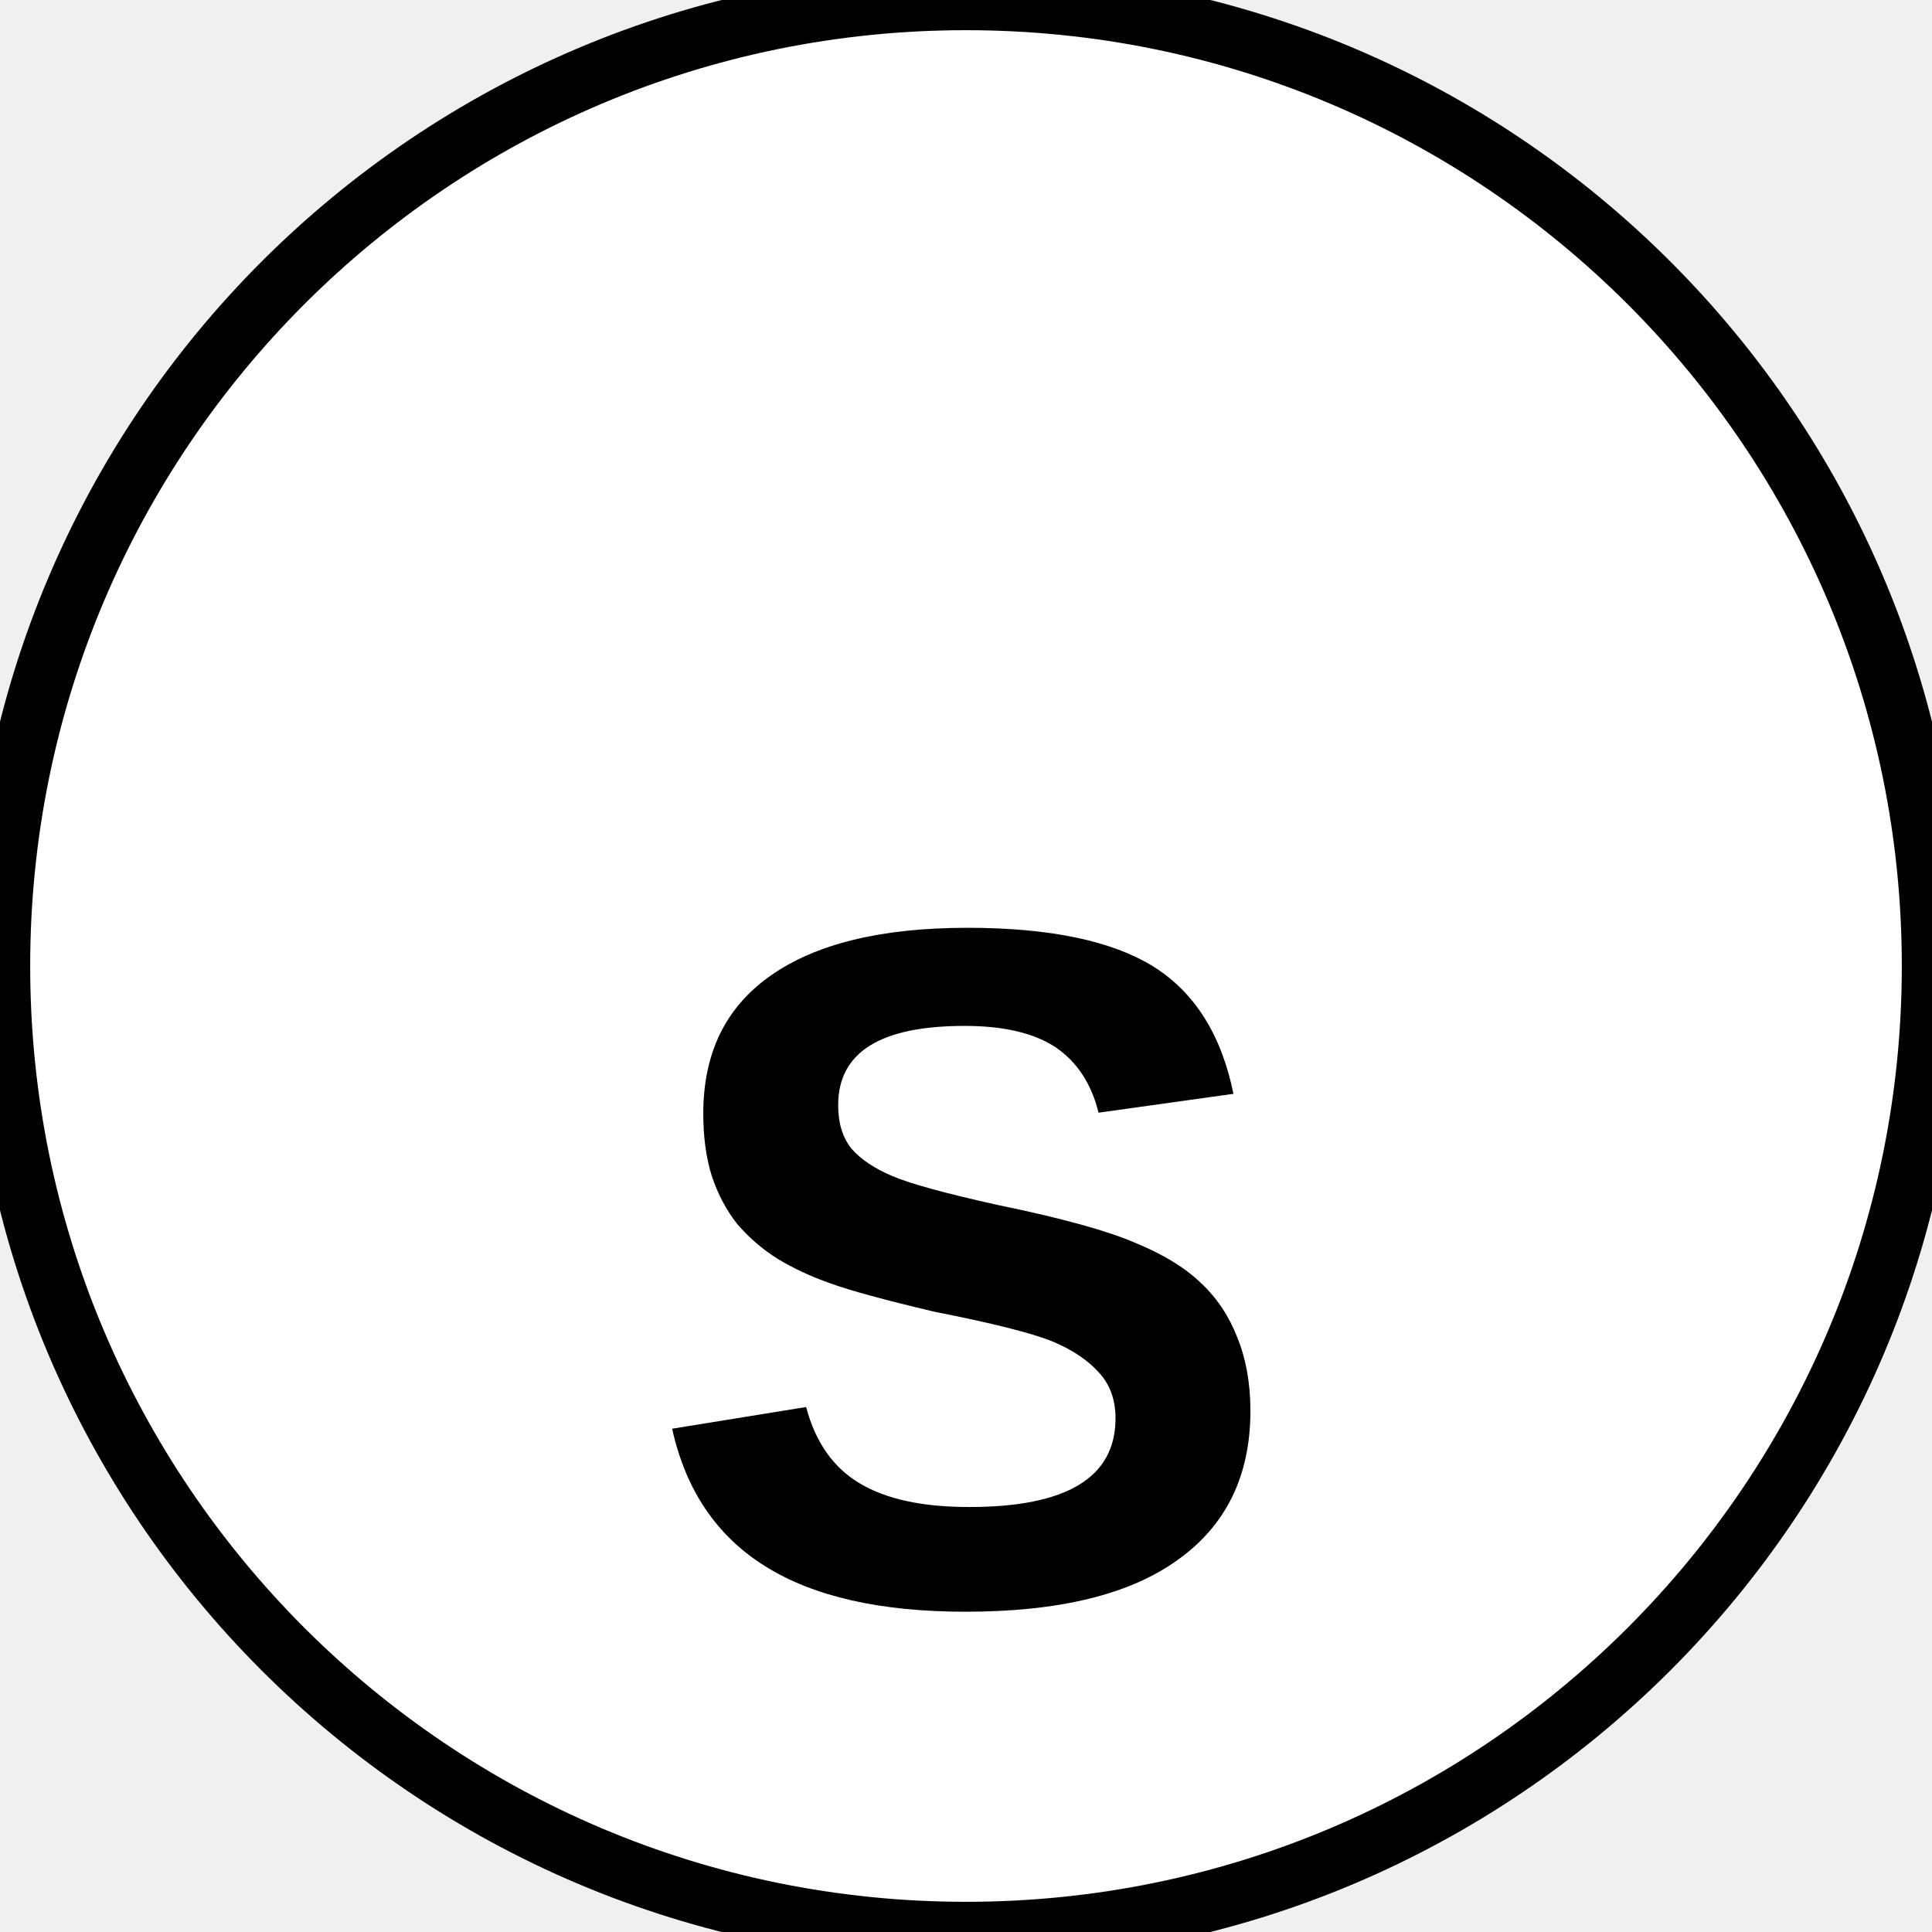
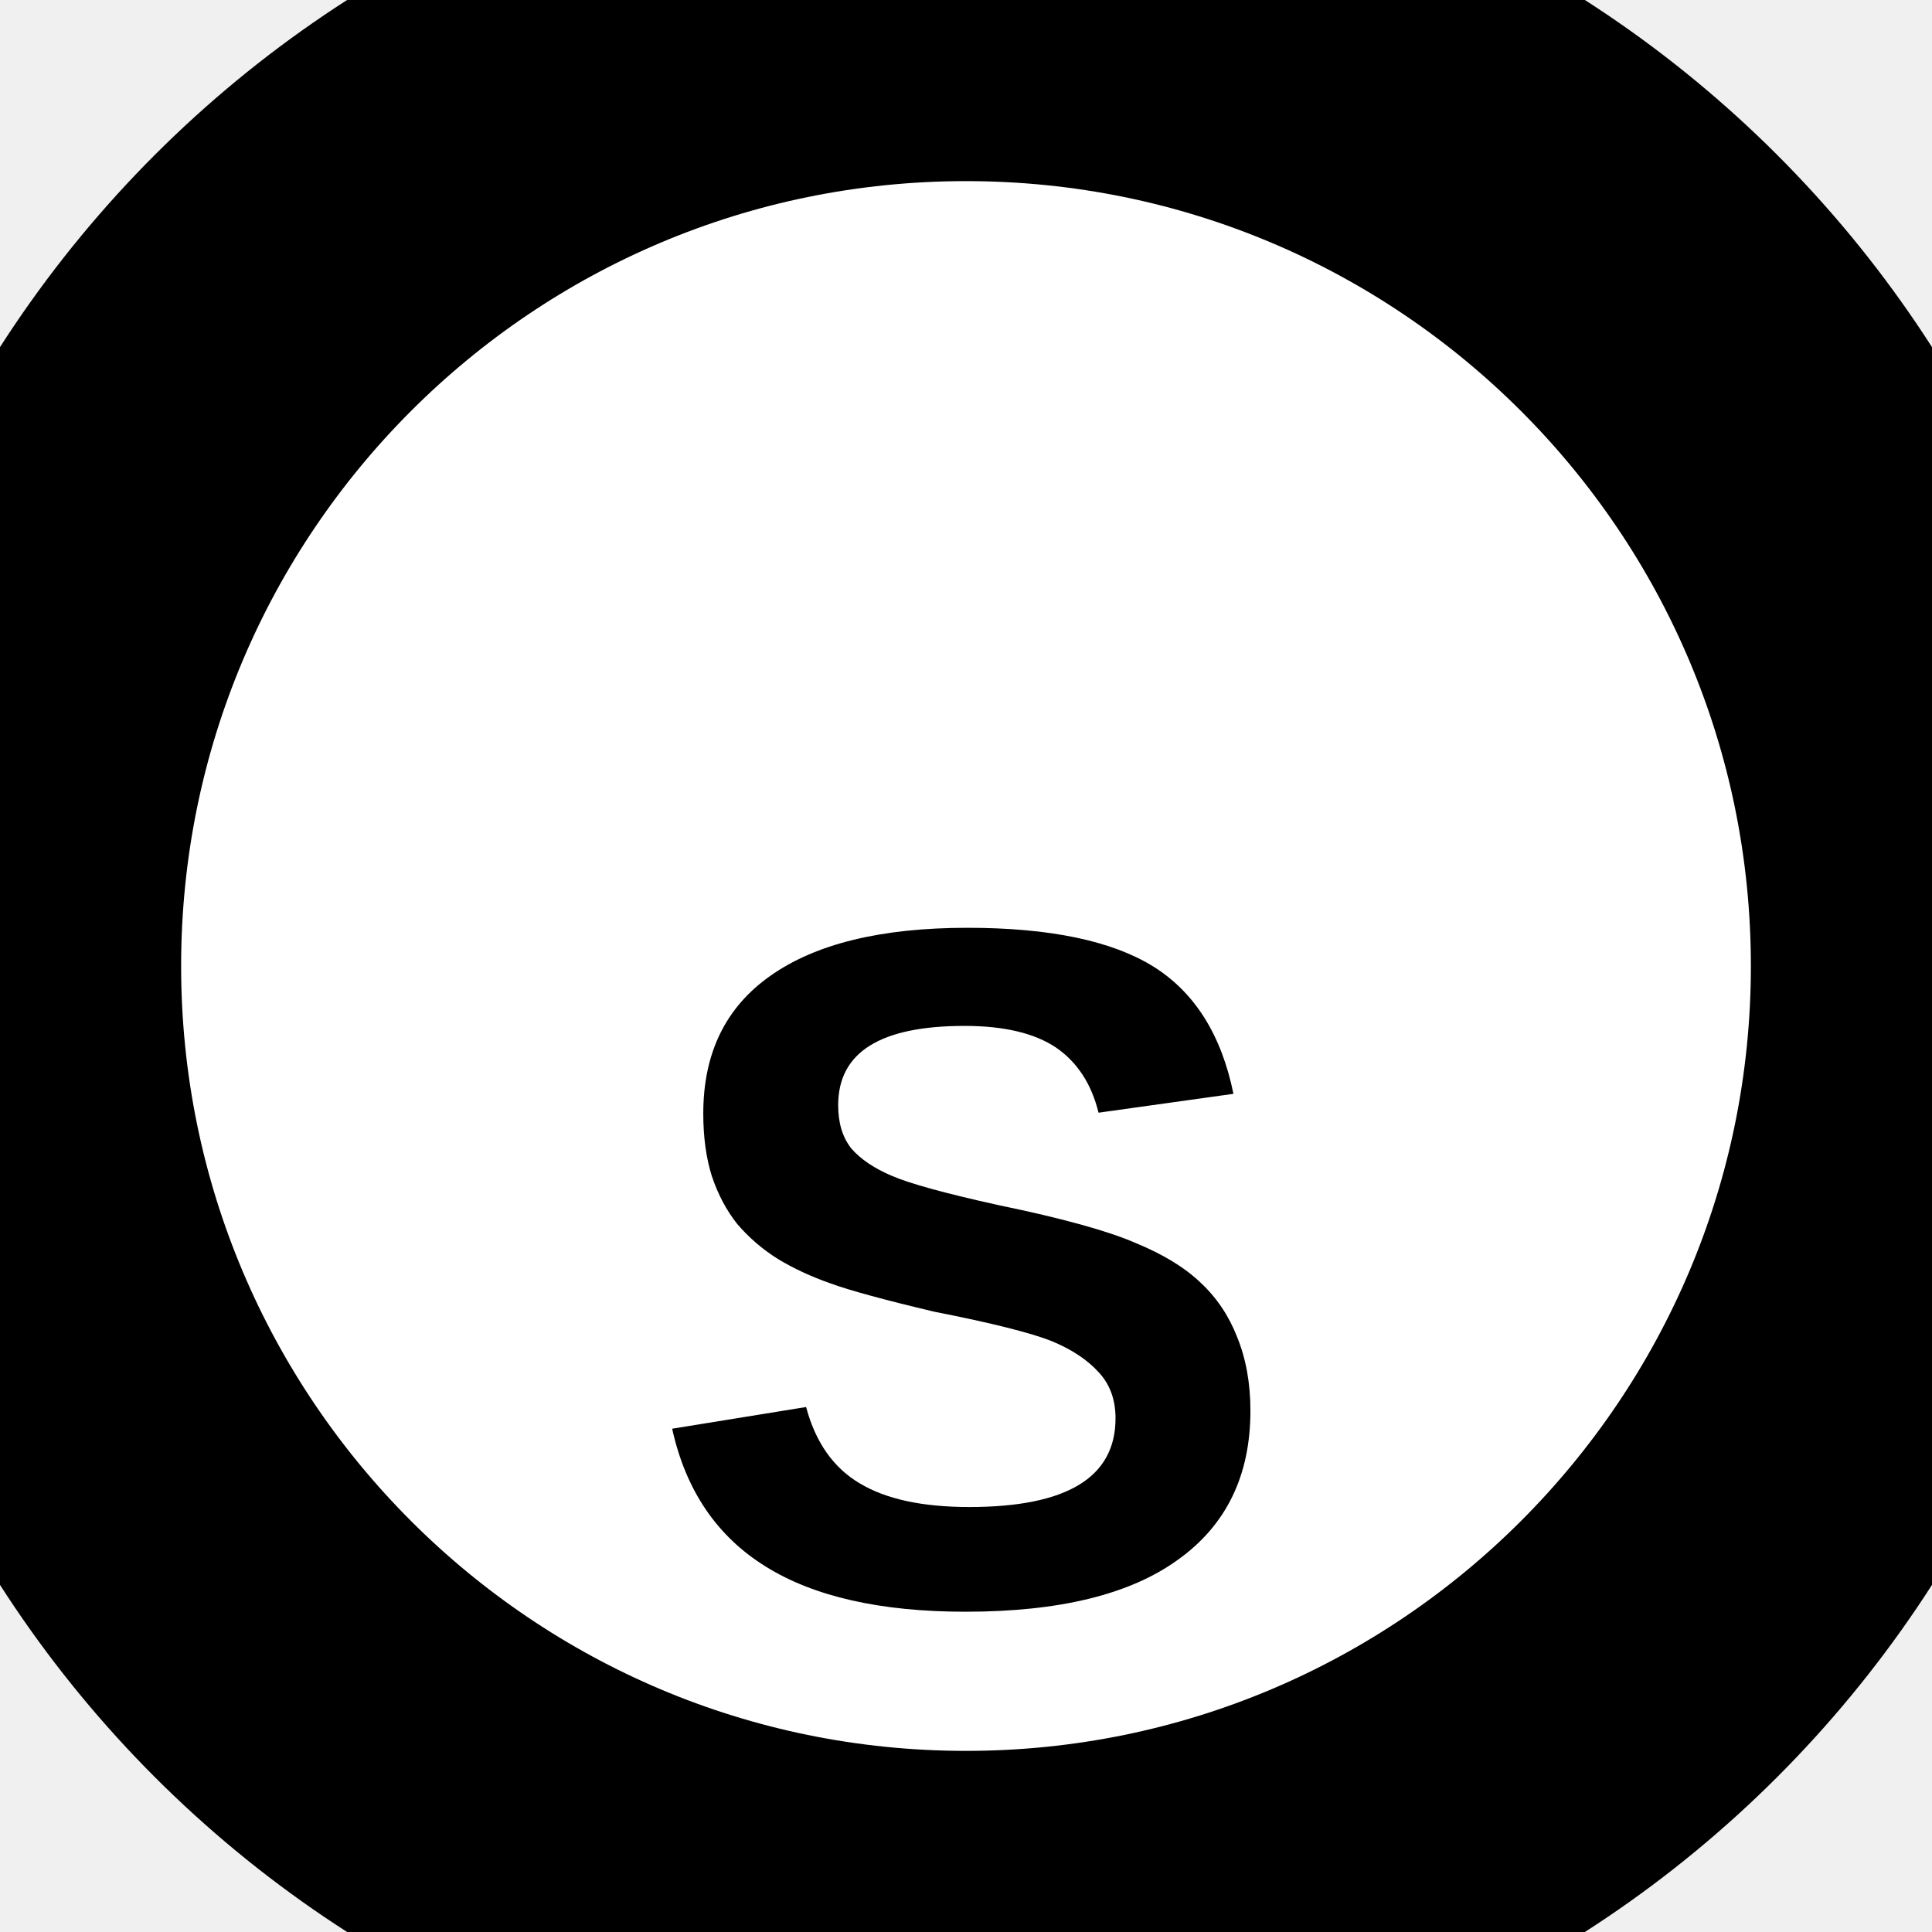
<svg xmlns="http://www.w3.org/2000/svg" width="32" height="32" viewBox="0 0 32 32">
-   <circle cx="16" cy="16" r="16" fill="white" stroke="black" stroke-width="1" />
+   <circle cx="16" cy="16" r="16" fill="white" stroke="black" stroke-width="6" />
  <text x="16" y="22" font-family="Arial" font-size="16" font-weight="bold" fill="black" text-anchor="middle" dominant-baseline="middle">
    S
  </text>
</svg>
